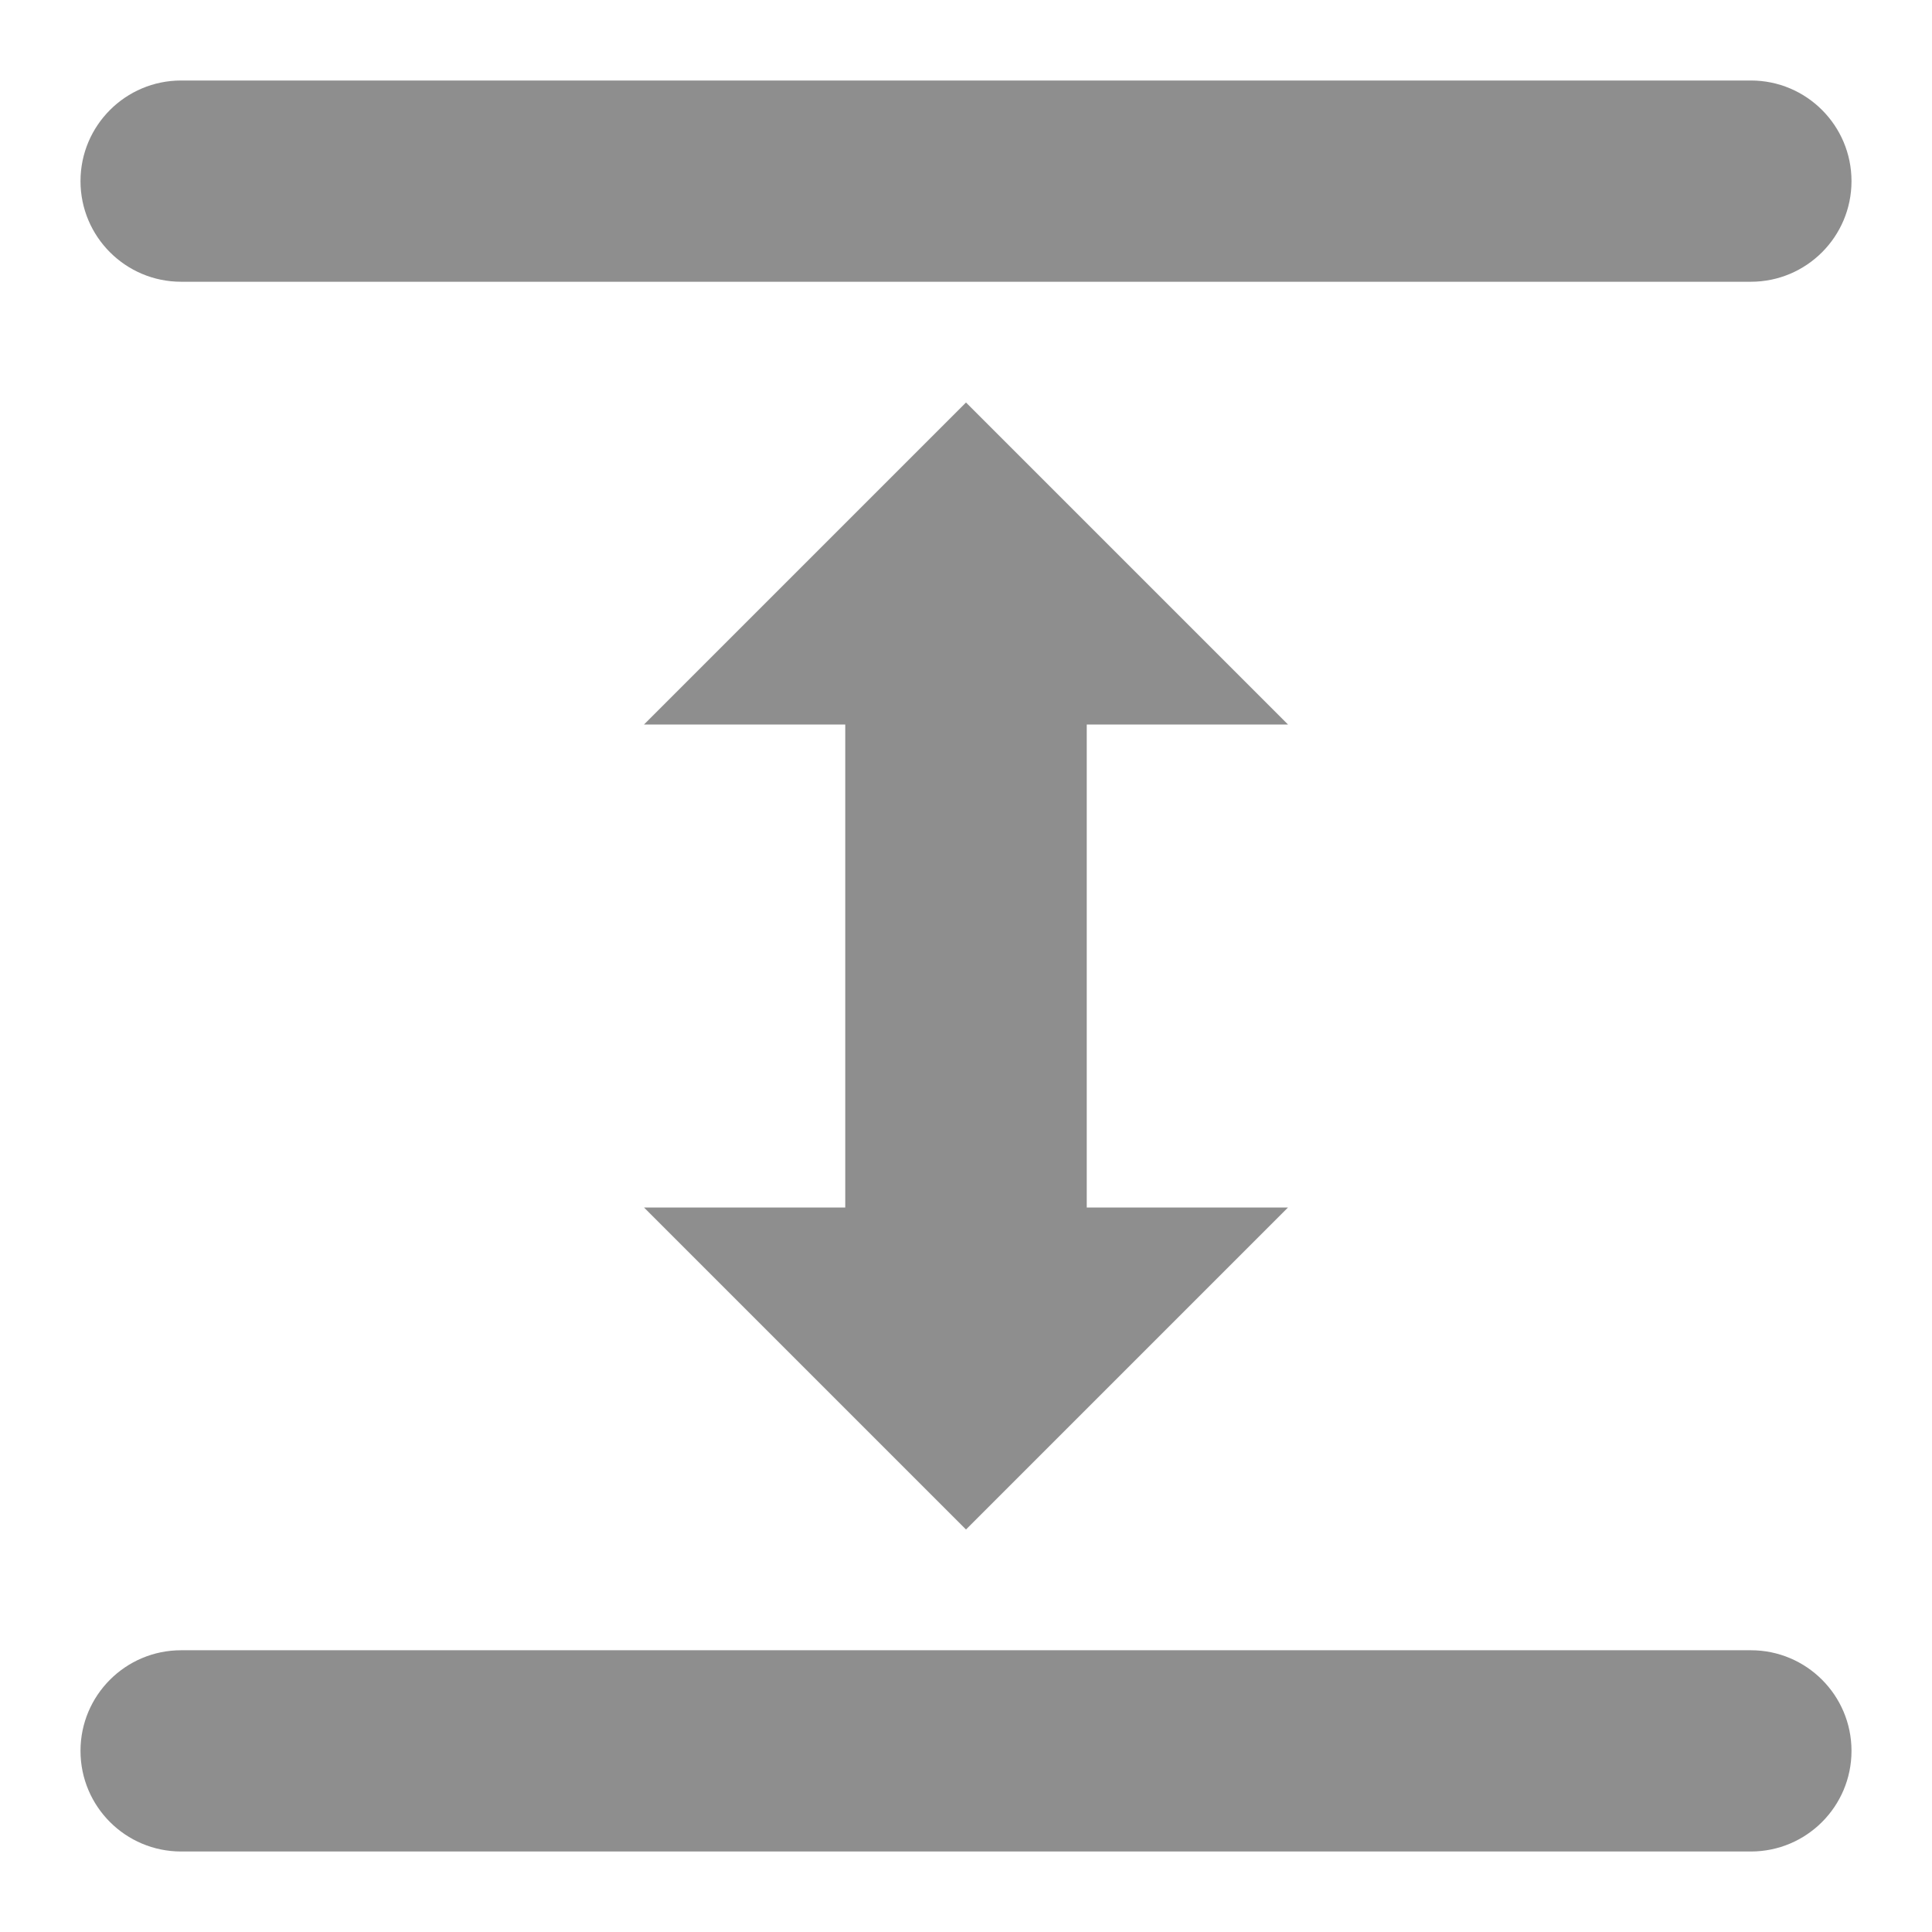
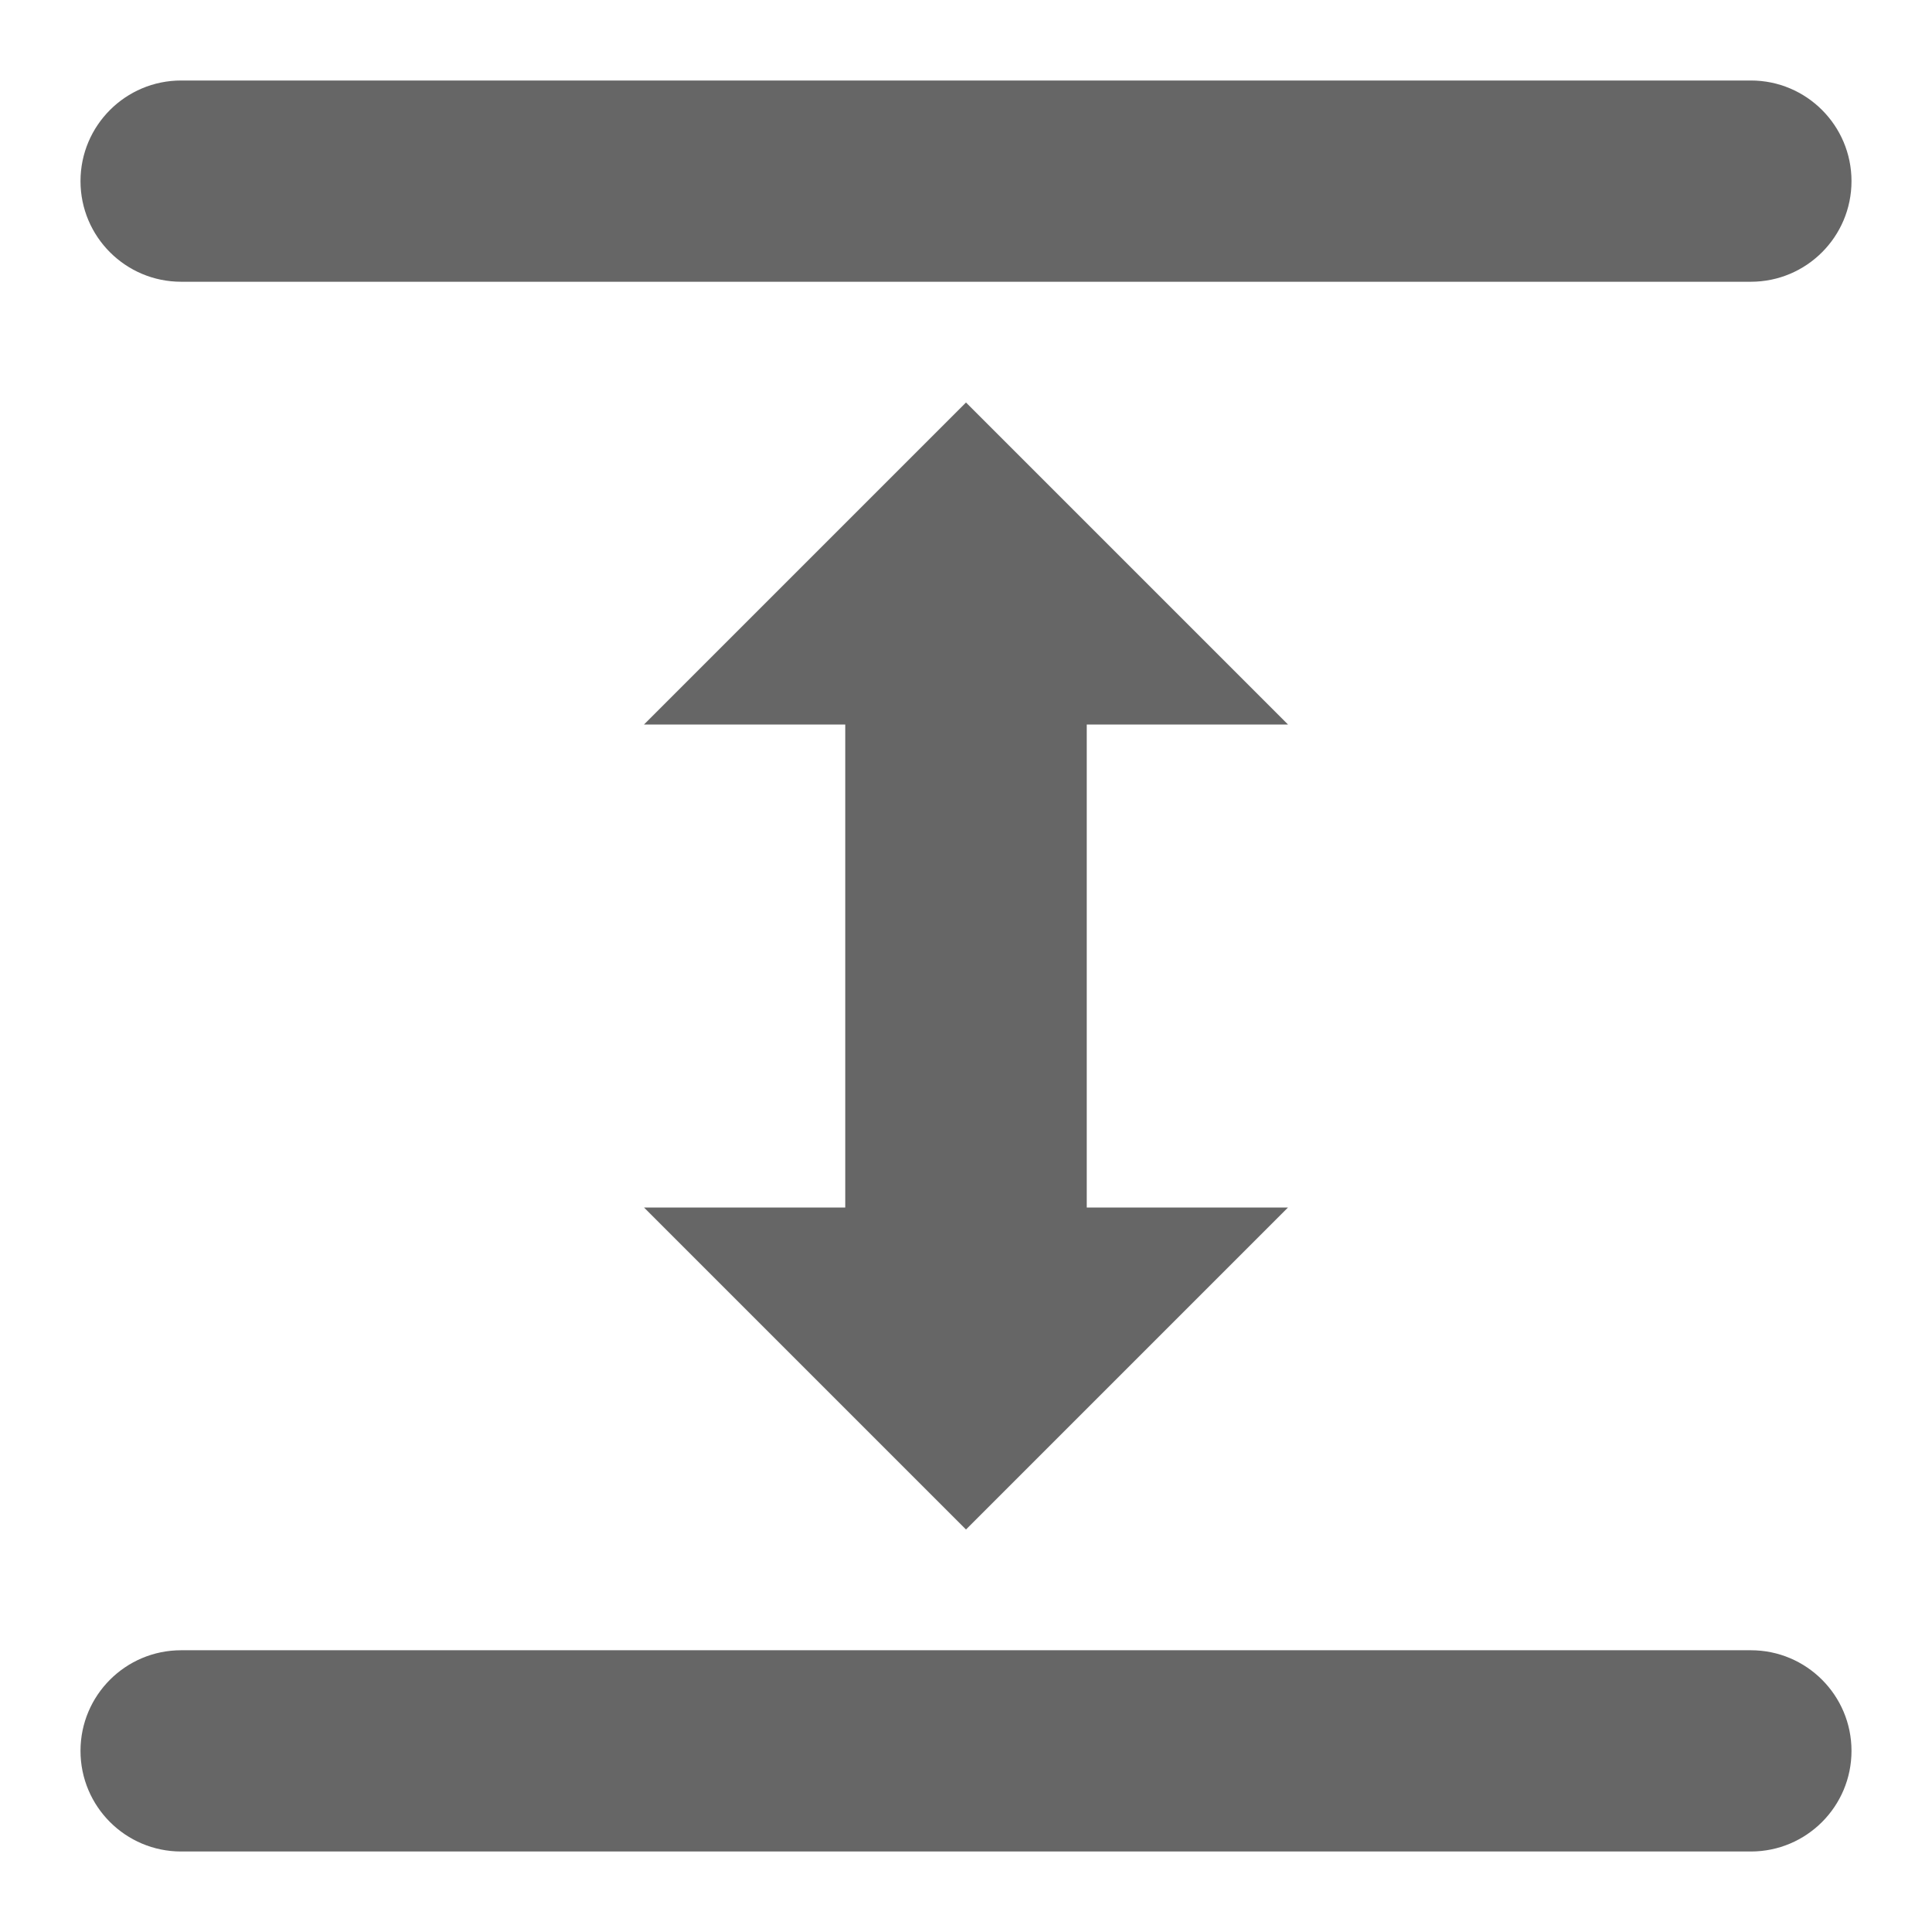
<svg xmlns="http://www.w3.org/2000/svg" width="24" height="24">
-   <path d="M16 9l-4-4-4 4h2.5v6H8l4 4 4-4h-2.5V9H16zm5.75 11.5H2.25a1.25 1.25 0 0 0 0 2.5h19.5a1.25 1.25 0 0 0 0-2.5zM1 2.25C1 1.56 1.56 1 2.25 1h19.5a1.25 1.25 0 0 1 0 2.5H2.25C1.56 3.5 1 2.94 1 2.25z" fill="#8E8E8E" fill-rule="evenodd" />
+   <path d="M16 9l-4-4-4 4h2.5v6H8l4 4 4-4h-2.5V9H16zm5.75 11.5H2.25a1.25 1.25 0 0 0 0 2.5h19.5a1.25 1.25 0 0 0 0-2.5zM1 2.25C1 1.56 1.56 1 2.25 1h19.5a1.25 1.25 0 0 1 0 2.5H2.25C1.56 3.5 1 2.94 1 2.25z" fill="#666" fill-rule="evenodd" />
</svg>
